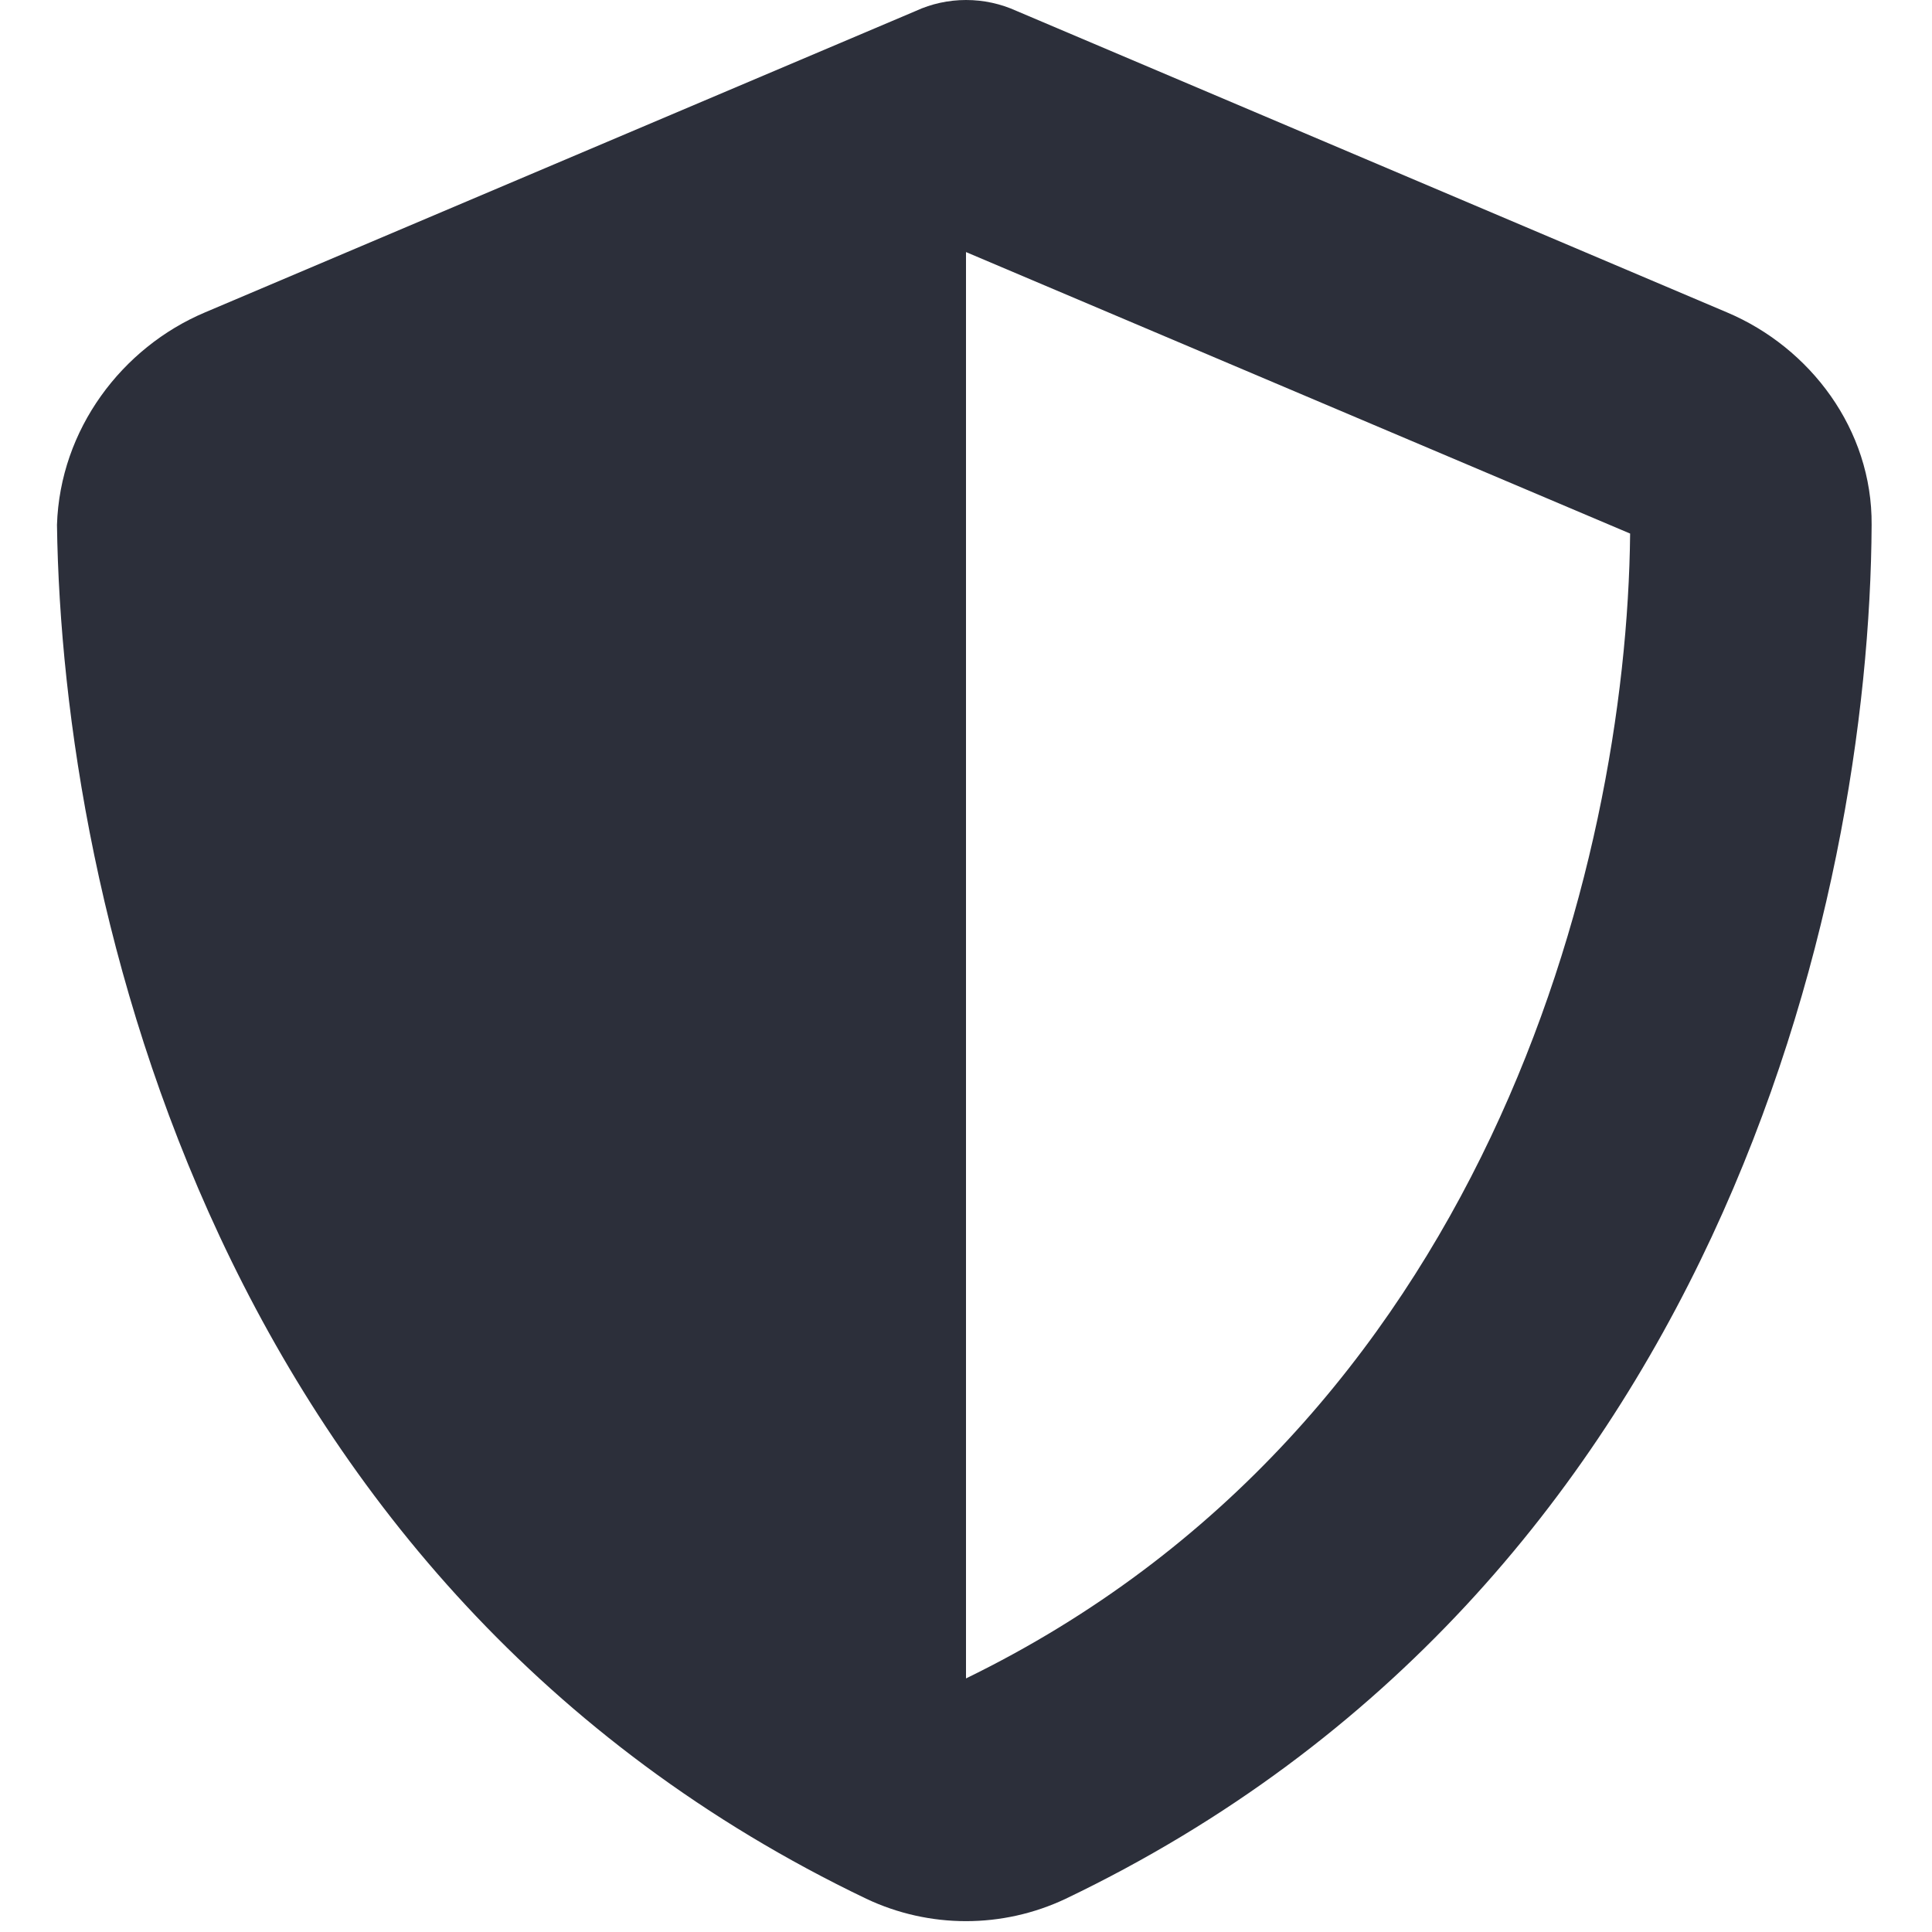
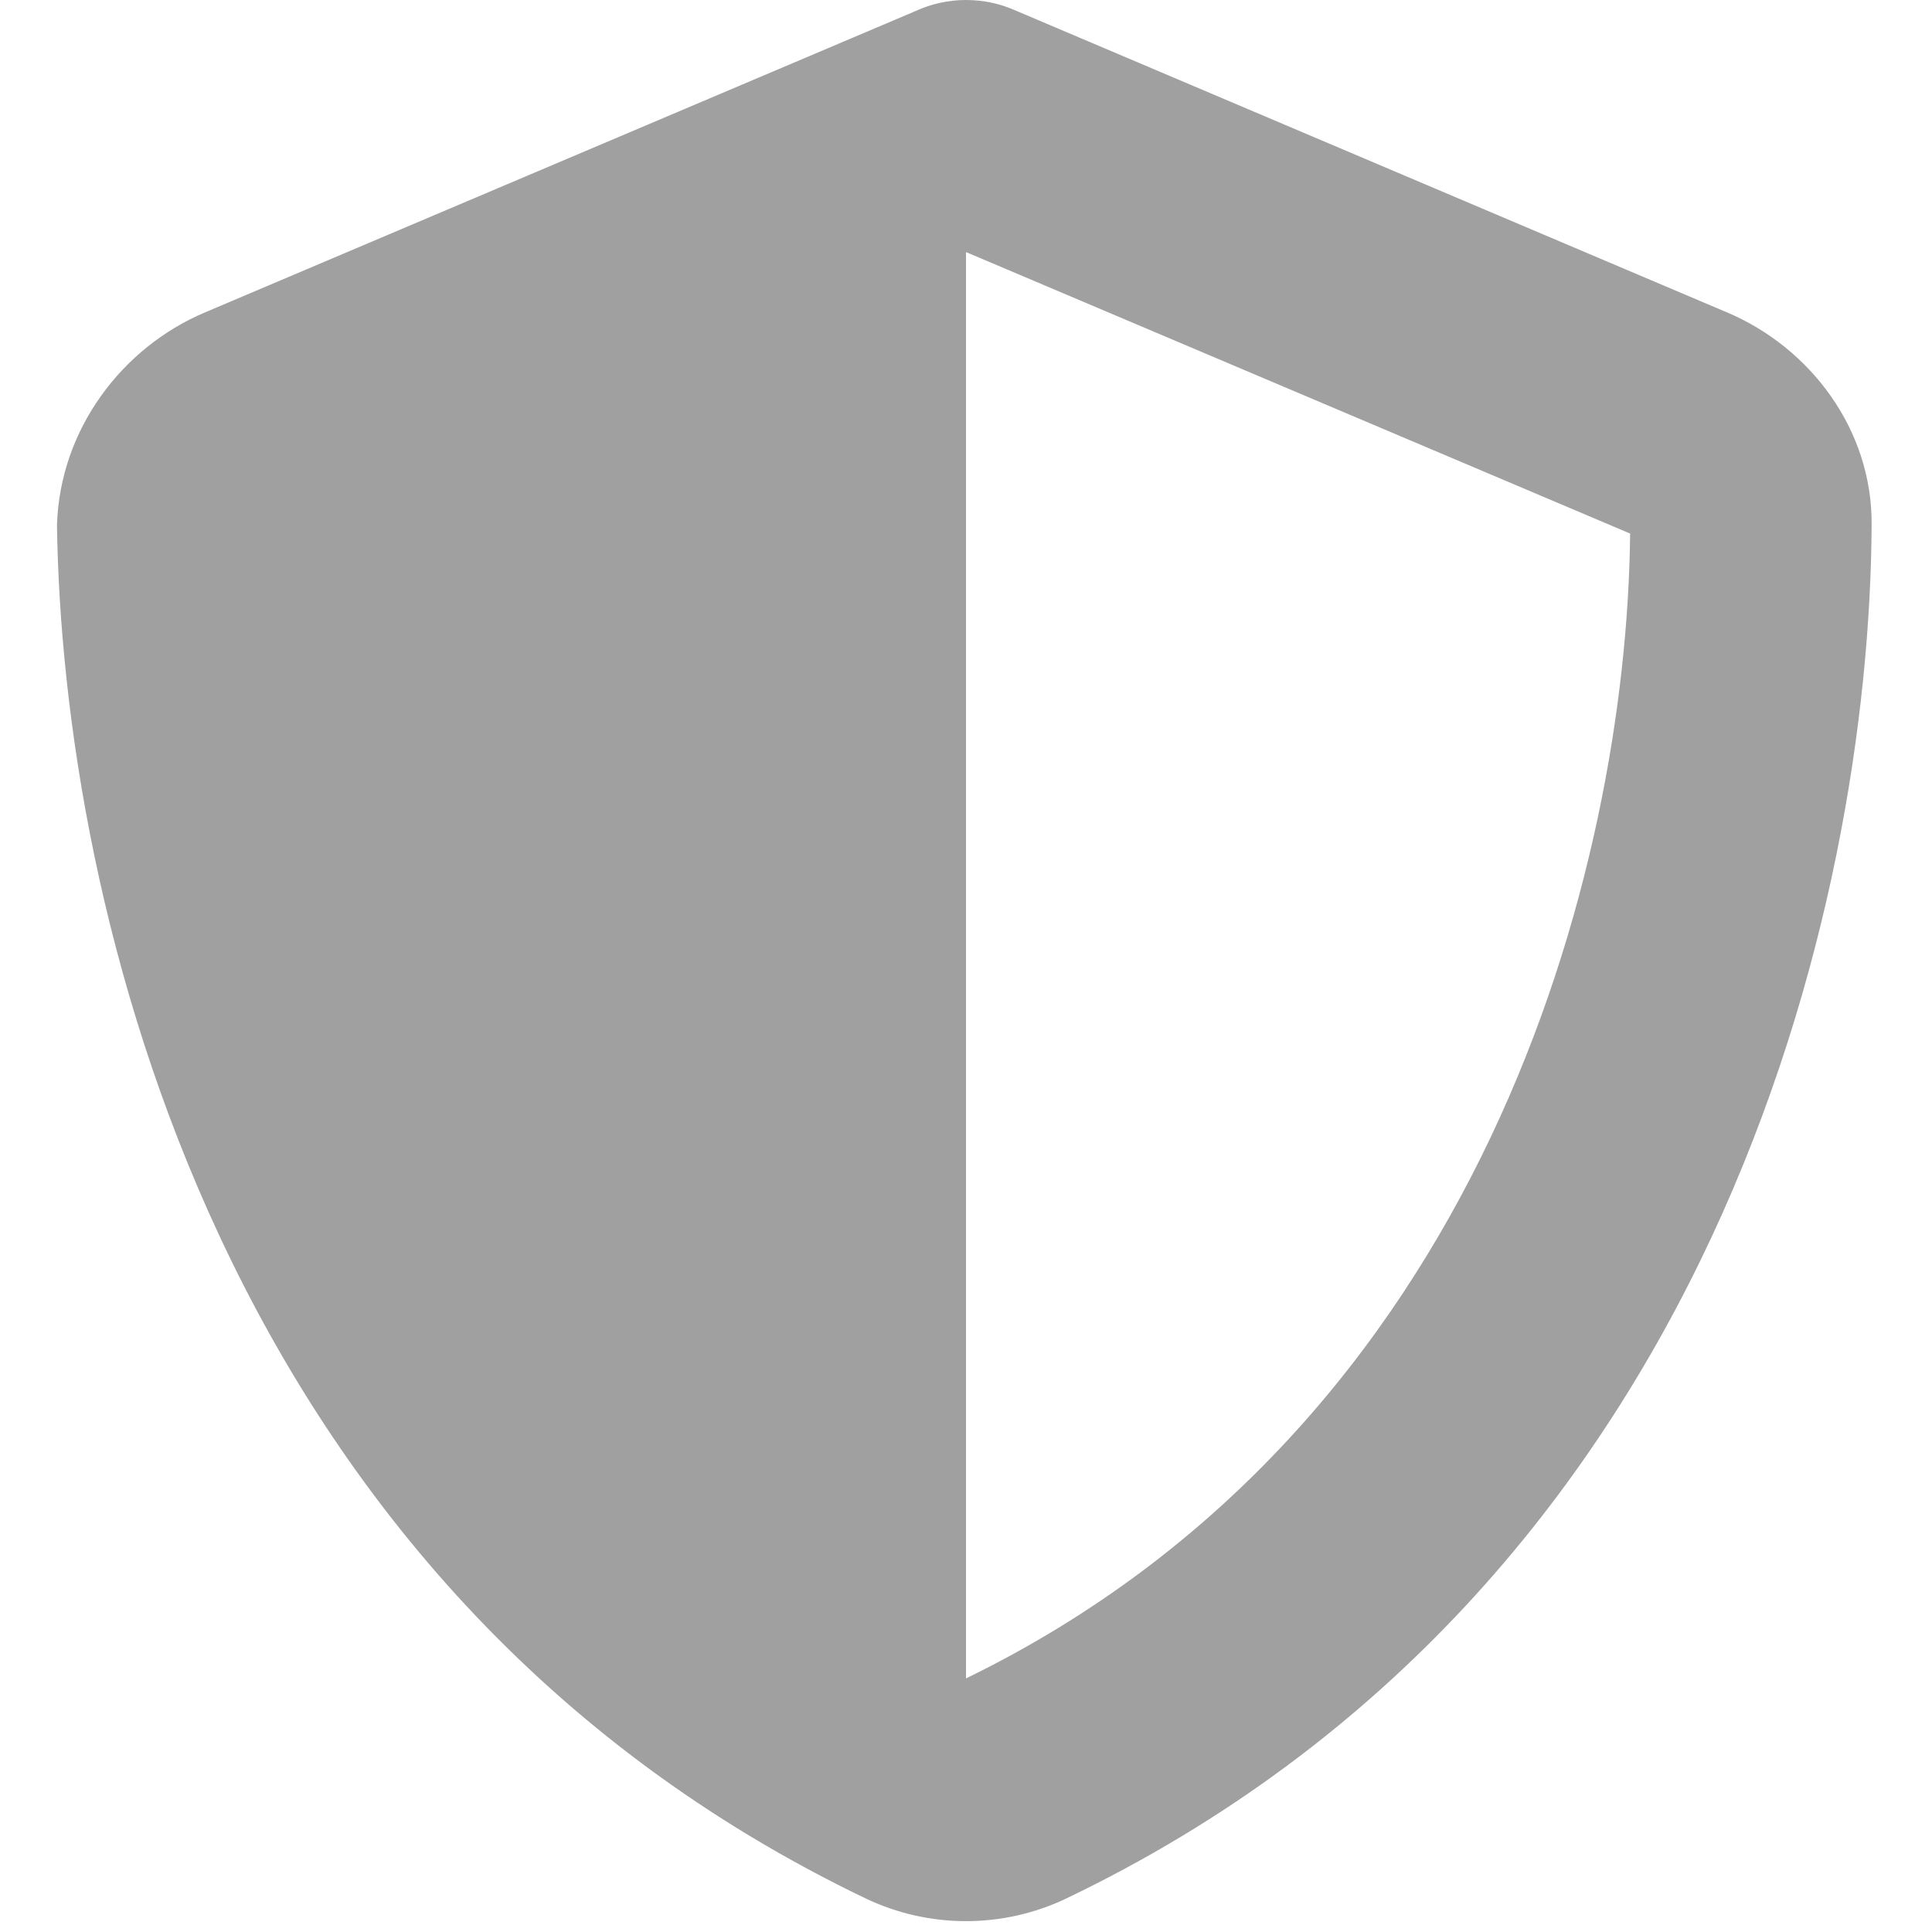
<svg xmlns="http://www.w3.org/2000/svg" version="1.1" id="圖層_1" x="0px" y="0px" viewBox="0 0 512 512" style="enable-background:new 0 0 512 512;" xml:space="preserve">
  <style type="text/css">
- 	.st0{fill:#2C2F3A;}
+ 	.st0{fill:#A0A0A0;}
</style>
  <path class="st0" d="M256,0c4.7,0,9.2,1,13.4,2.9l188.3,79.9c22,9.3,38.5,31,38.3,56.3c-0.5,100.1-41.3,281.6-213.6,364.1  c-16.7,7.9-36.1,7.9-52.8,0C57.3,420.7,16.5,239.2,15.1,139.1c0.8-25.3,17.2-47,39.2-56.3L242.7,2.9C246.8,1,251.4,0,256,0L256,0z   M256,444.8C393.1,378,431.1,230.1,432,141.4L256,66.8V444.8z" />
</svg>
